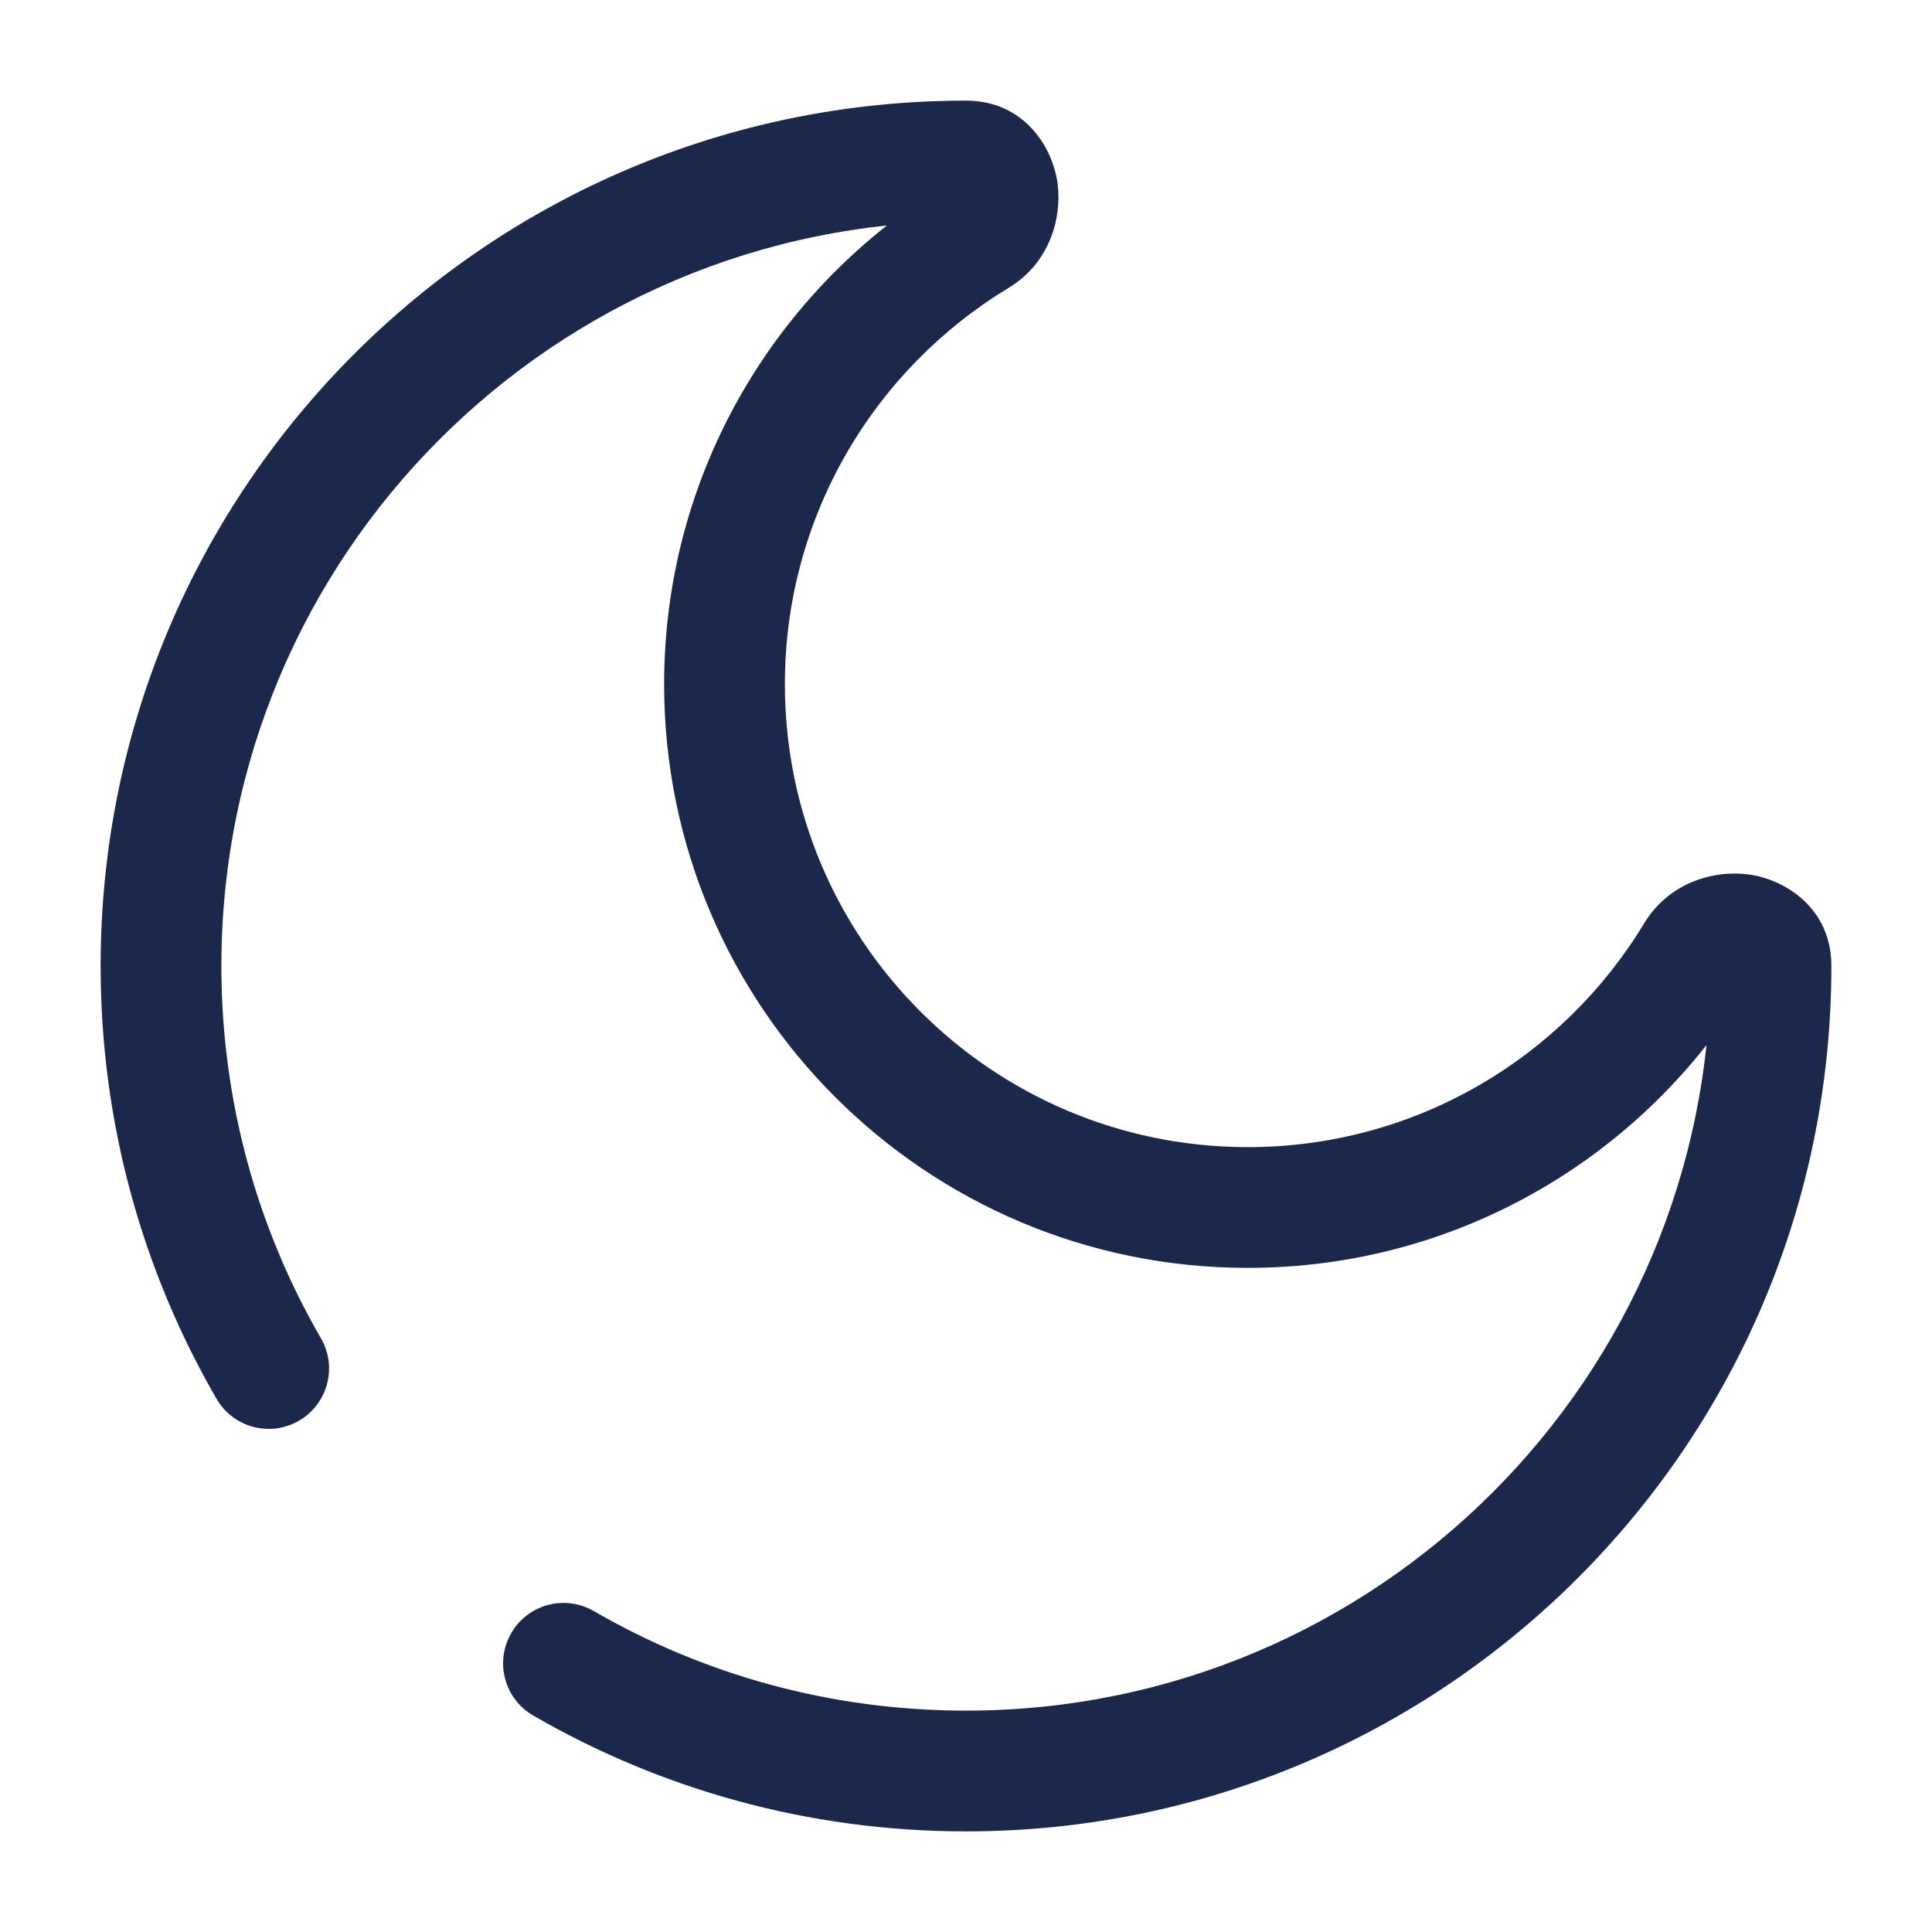
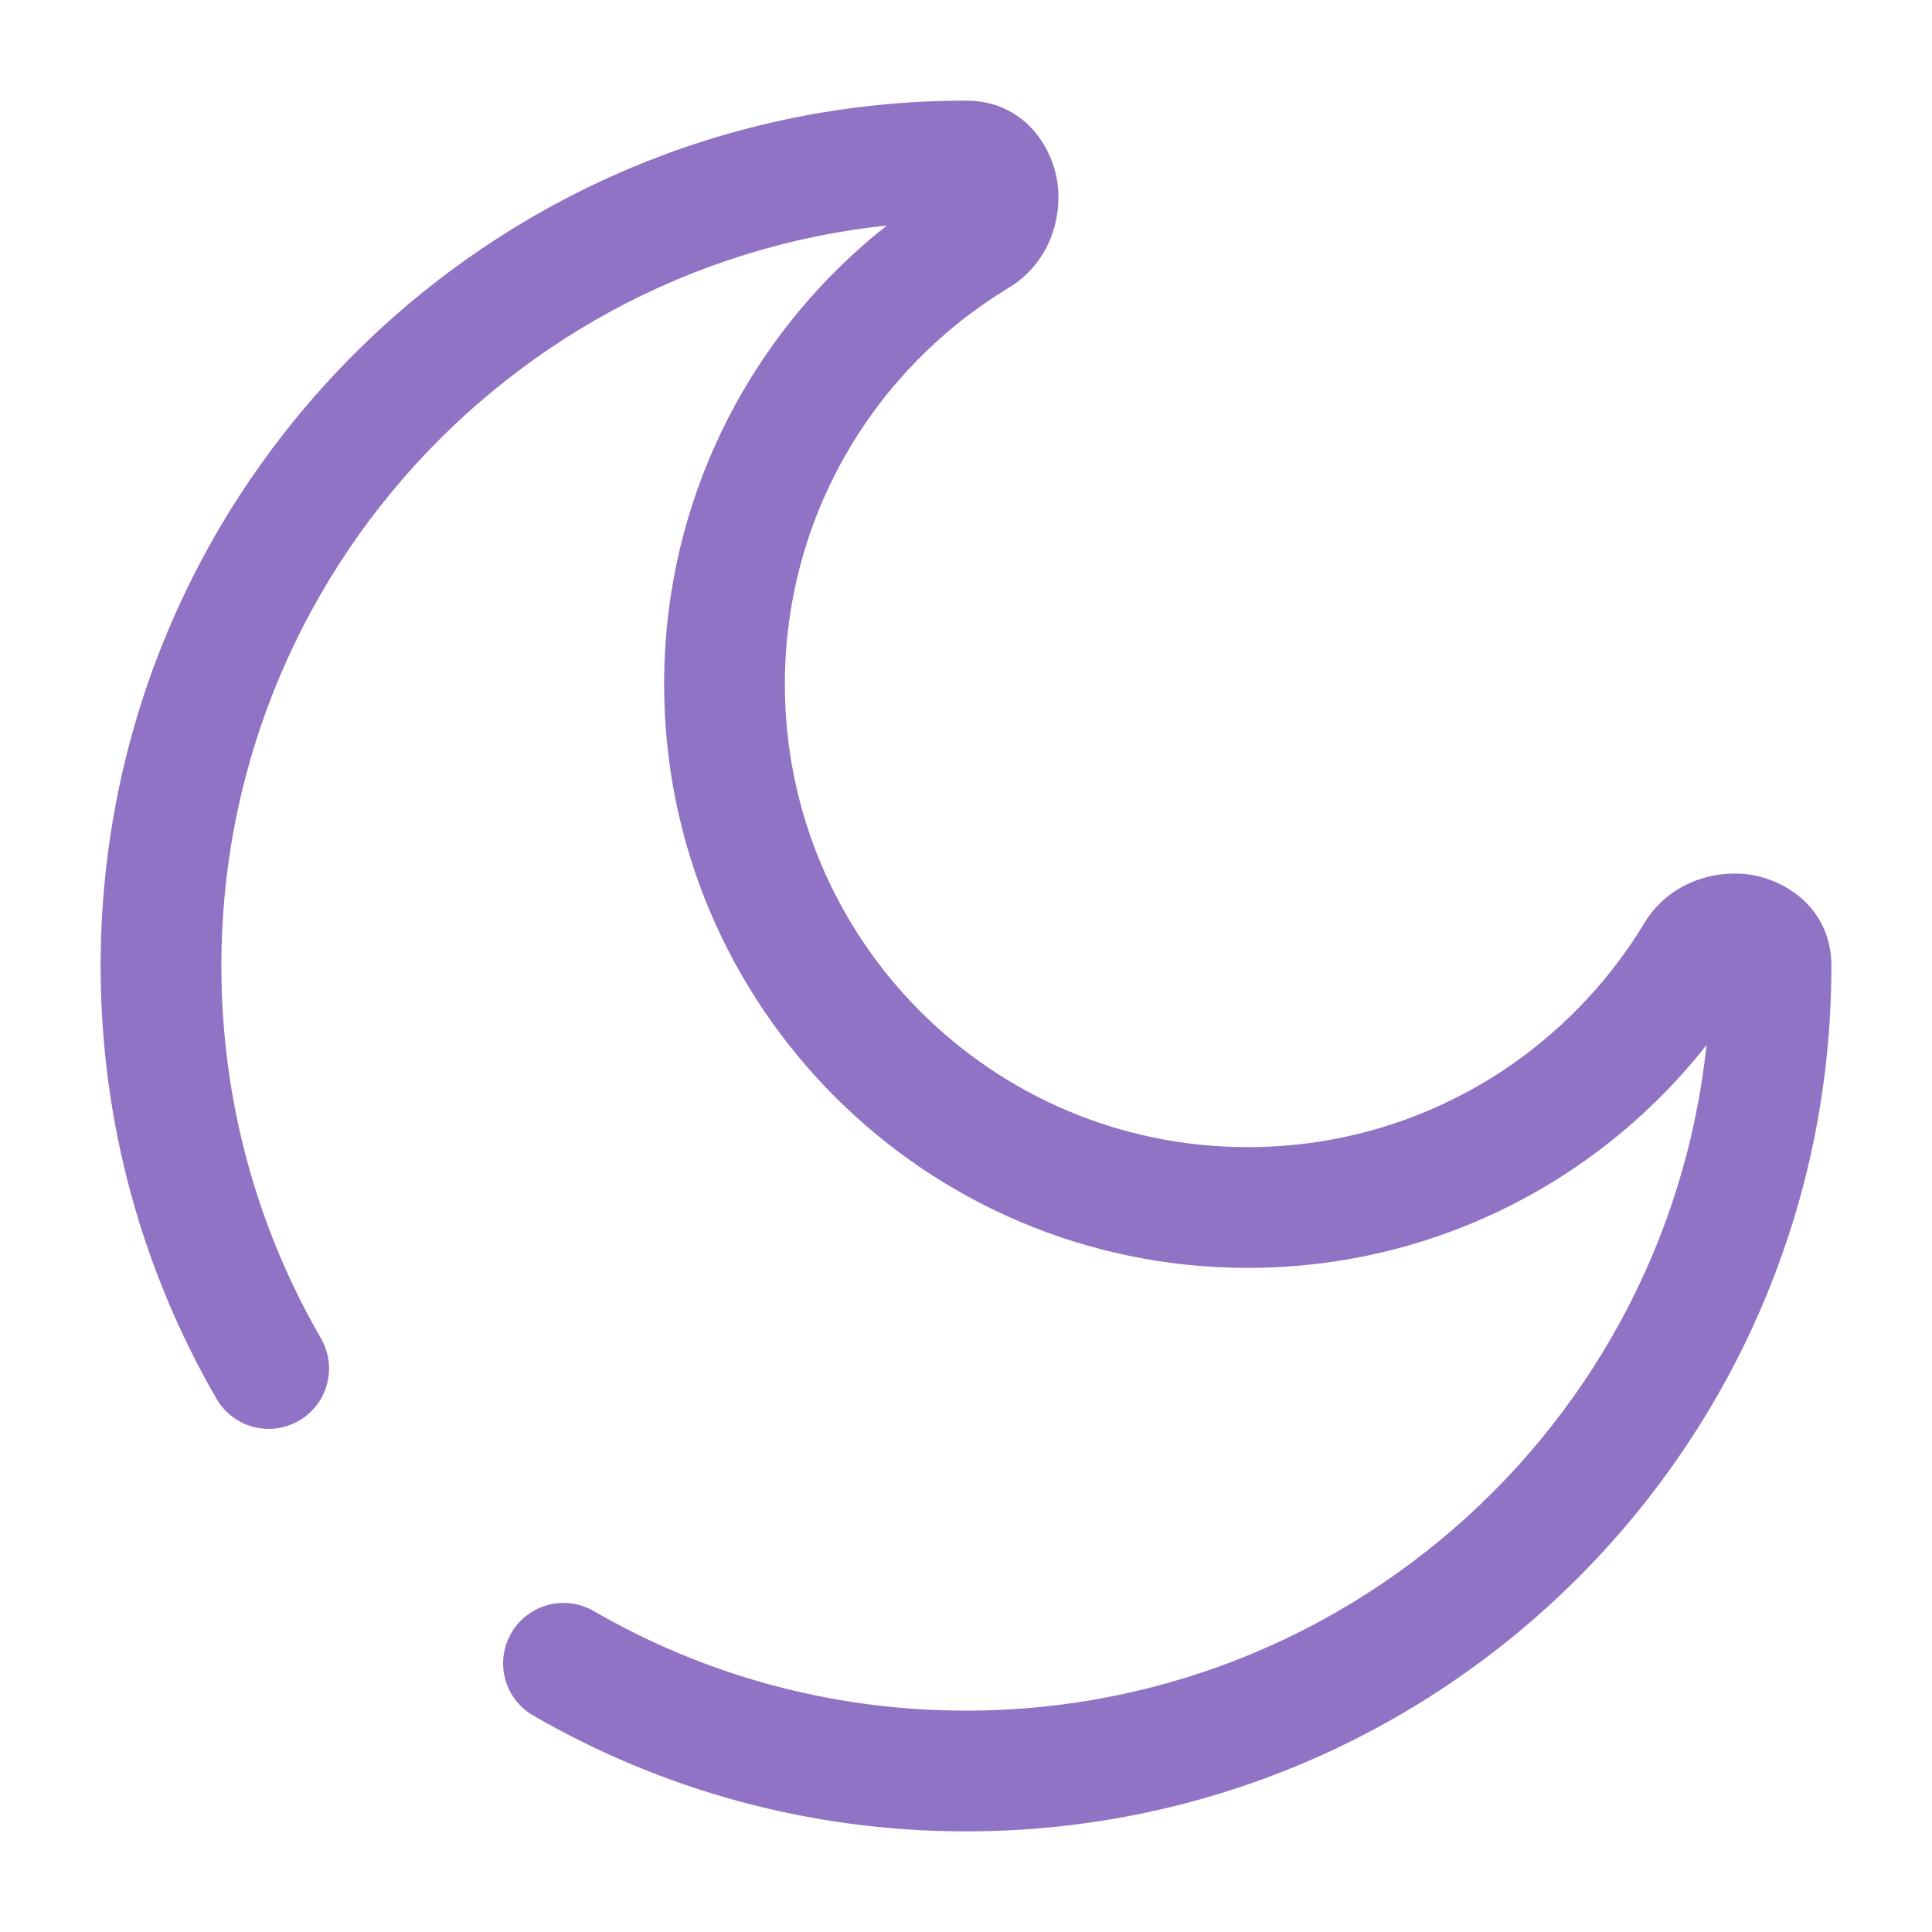
<svg xmlns="http://www.w3.org/2000/svg" width="30px" height="30px" viewBox="0 0 24 24" fill="none">
-   <path d="M21.067 11.857L20.425 11.469L21.067 11.857ZM12.143 2.933L11.755 2.291V2.291L12.143 2.933ZM7.376 20.013C7.017 19.806 6.558 19.928 6.351 20.287C6.143 20.645 6.266 21.104 6.624 21.311L7.376 20.013ZM2.689 17.375C2.896 17.734 3.355 17.857 3.713 17.649C4.072 17.442 4.194 16.983 3.987 16.625L2.689 17.375ZM21.25 12C21.25 17.109 17.109 21.25 12 21.25V22.75C17.937 22.75 22.75 17.937 22.75 12H21.25ZM2.75 12C2.75 6.891 6.891 2.75 12 2.75V1.25C6.063 1.25 1.25 6.063 1.25 12H2.75ZM15.5 14.25C12.324 14.25 9.75 11.676 9.75 8.5H8.25C8.25 12.504 11.496 15.75 15.5 15.75V14.25ZM20.425 11.469C19.417 13.137 17.588 14.25 15.5 14.25V15.75C18.135 15.75 20.441 14.344 21.709 12.245L20.425 11.469ZM9.75 8.5C9.75 6.412 10.863 4.583 12.531 3.575L11.755 2.291C9.656 3.559 8.25 5.865 8.25 8.5H9.75ZM12 2.75C11.912 2.75 11.808 2.71 11.732 2.632C11.669 2.565 11.654 2.502 11.65 2.477C11.646 2.446 11.648 2.356 11.755 2.291L12.531 3.575C13.034 3.271 13.196 2.714 13.137 2.276C13.075 1.821 12.717 1.25 12 1.25V2.75ZM21.709 12.245C21.644 12.352 21.554 12.354 21.523 12.35C21.498 12.346 21.435 12.331 21.368 12.268C21.29 12.192 21.25 12.088 21.25 12H22.75C22.75 11.283 22.179 10.925 21.724 10.863C21.286 10.804 20.729 10.966 20.425 11.469L21.709 12.245ZM12 21.25C10.314 21.25 8.735 20.8 7.376 20.013L6.624 21.311C8.206 22.227 10.043 22.75 12 22.75V21.25ZM3.987 16.625C3.2 15.265 2.75 13.686 2.75 12H1.25C1.25 13.957 1.774 15.794 2.689 17.375L3.987 16.625Z" fill="#1C274C" />
+   <path d="M21.067 11.857L20.425 11.469L21.067 11.857ZM12.143 2.933L11.755 2.291V2.291L12.143 2.933ZM7.376 20.013C7.017 19.806 6.558 19.928 6.351 20.287C6.143 20.645 6.266 21.104 6.624 21.311L7.376 20.013ZM2.689 17.375C2.896 17.734 3.355 17.857 3.713 17.649C4.072 17.442 4.194 16.983 3.987 16.625L2.689 17.375ZM21.25 12C21.25 17.109 17.109 21.25 12 21.25V22.75C17.937 22.75 22.75 17.937 22.75 12H21.25ZM2.75 12C2.75 6.891 6.891 2.75 12 2.75V1.25C6.063 1.25 1.25 6.063 1.25 12H2.75ZM15.5 14.25C12.324 14.25 9.75 11.676 9.75 8.5H8.25C8.25 12.504 11.496 15.75 15.5 15.75V14.25ZM20.425 11.469C19.417 13.137 17.588 14.25 15.5 14.25V15.75C18.135 15.75 20.441 14.344 21.709 12.245L20.425 11.469ZM9.75 8.5C9.75 6.412 10.863 4.583 12.531 3.575L11.755 2.291C9.656 3.559 8.25 5.865 8.25 8.5H9.75ZM12 2.75C11.912 2.75 11.808 2.71 11.732 2.632C11.669 2.565 11.654 2.502 11.65 2.477C11.646 2.446 11.648 2.356 11.755 2.291L12.531 3.575C13.034 3.271 13.196 2.714 13.137 2.276C13.075 1.821 12.717 1.25 12 1.25V2.75ZM21.709 12.245C21.644 12.352 21.554 12.354 21.523 12.35C21.498 12.346 21.435 12.331 21.368 12.268C21.29 12.192 21.25 12.088 21.25 12H22.75C22.75 11.283 22.179 10.925 21.724 10.863C21.286 10.804 20.729 10.966 20.425 11.469L21.709 12.245ZM12 21.25C10.314 21.25 8.735 20.8 7.376 20.013L6.624 21.311C8.206 22.227 10.043 22.75 12 22.75V21.25ZM3.987 16.625C3.2 15.265 2.75 13.686 2.75 12H1.25C1.25 13.957 1.774 15.794 2.689 17.375L3.987 16.625Z" fill="#9173c5" />
</svg>
